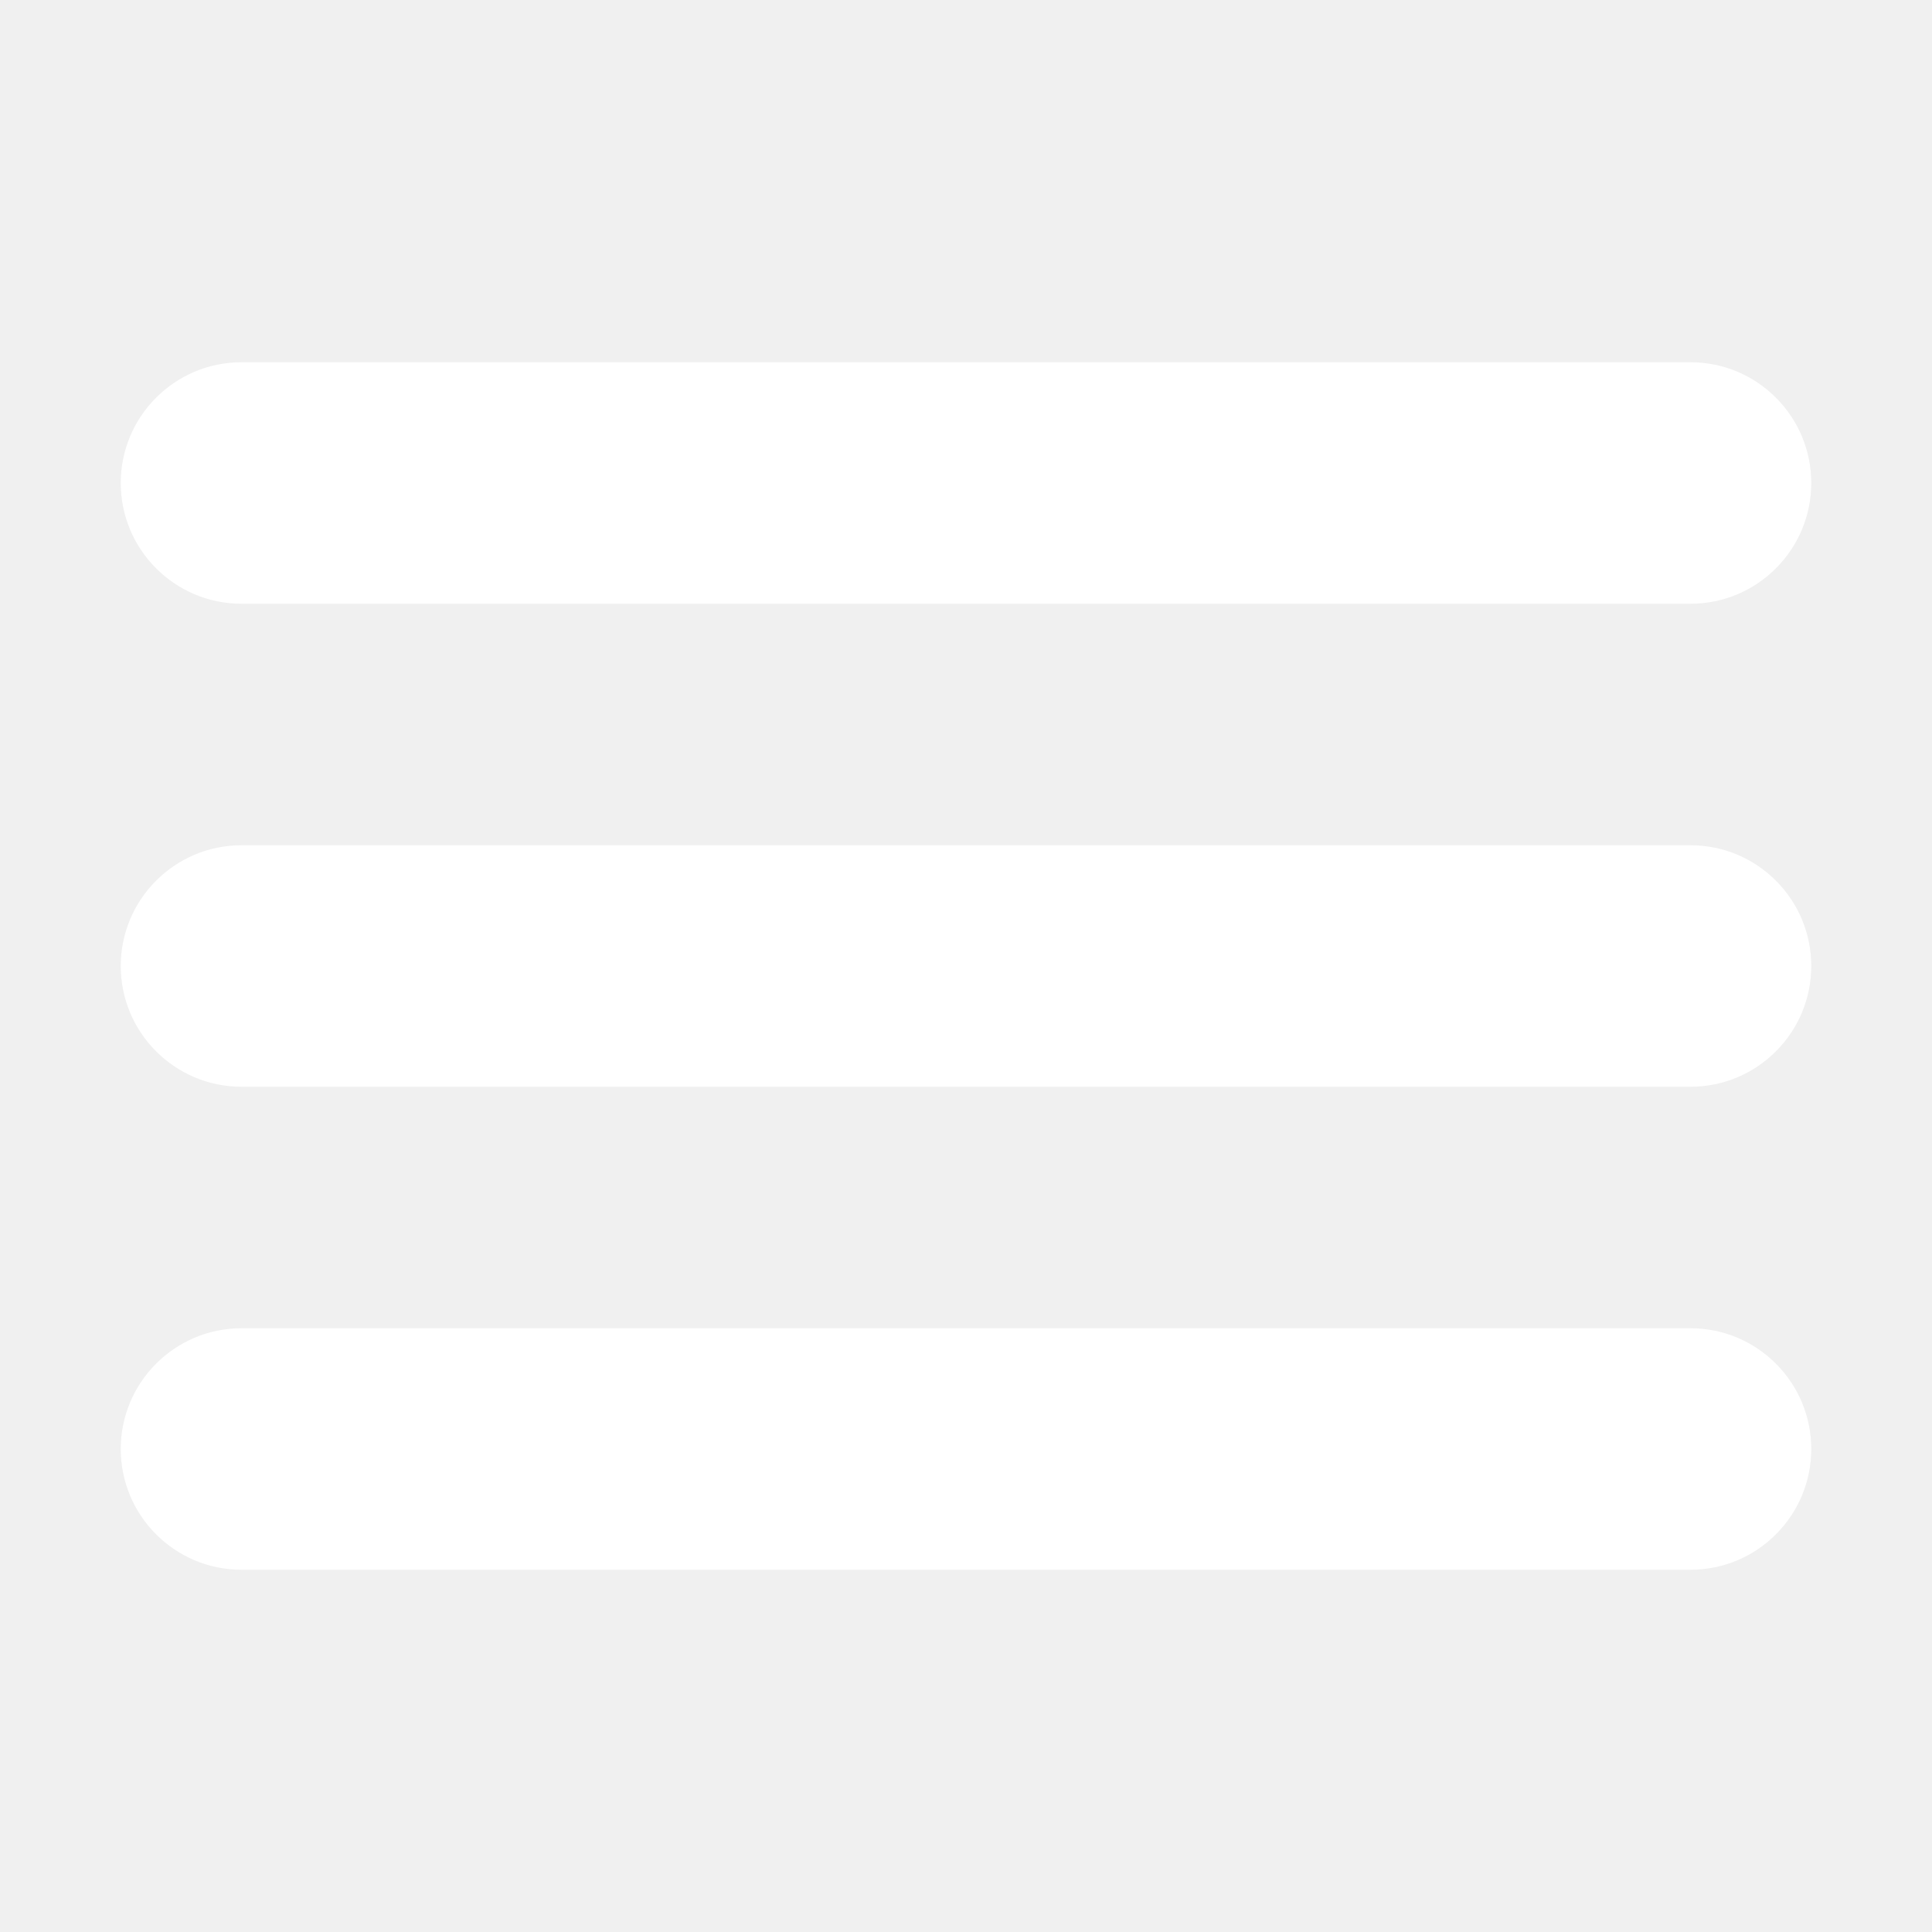
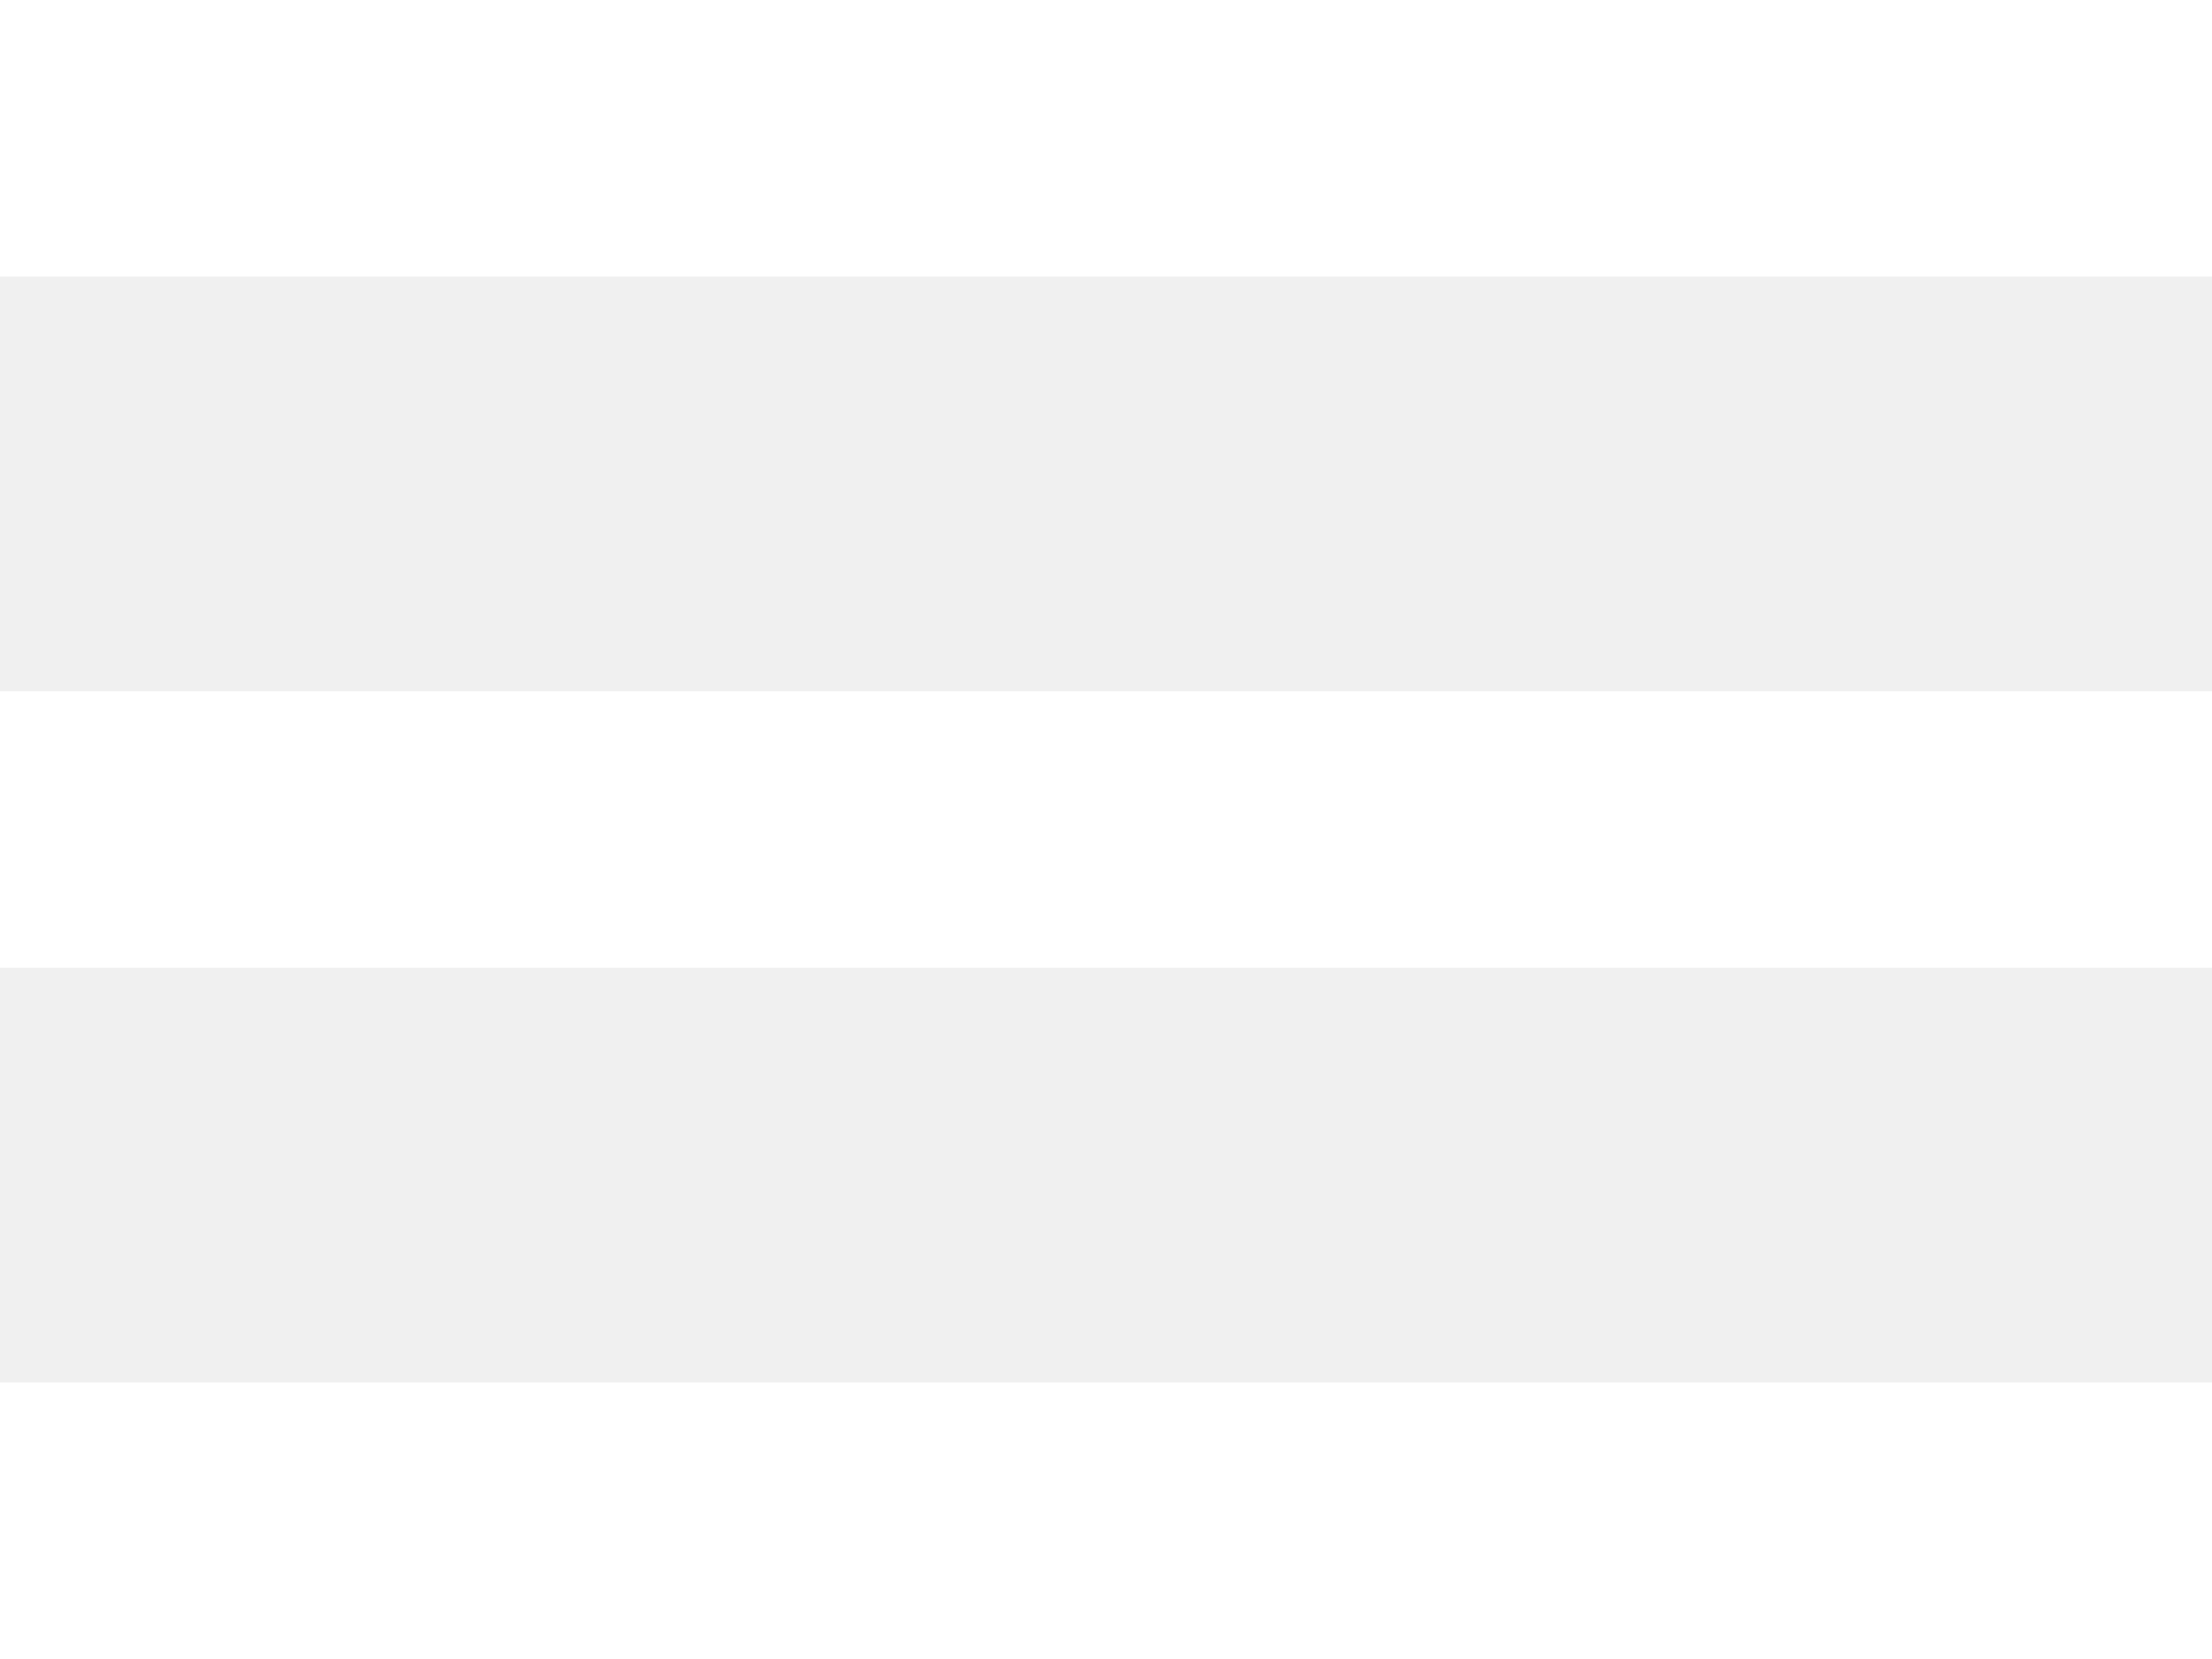
- <svg xmlns="http://www.w3.org/2000/svg" id="Layer_1" style="fill: white" version="1.1" viewBox="0 0 32 32" xml:space="preserve">
-   <path d="M4,10h24c1.104,0,2-0.896,2-2s-0.896-2-2-2H4C2.896,6,2,6.896,2,8S2.896,10,4,10z M28,14H4c-1.104,0-2,0.896-2,2  s0.896,2,2,2h24c1.104,0,2-0.896,2-2S29.104,14,28,14z M28,22H4c-1.104,0-2,0.896-2,2s0.896,2,2,2h24c1.104,0,2-0.896,2-2  S29.104,22,28,22z" />
+ <svg xmlns="http://www.w3.org/2000/svg" xmlns:xlink="http://www.w3.org/1999/xlink" width="16" height="12" viewBox="0 0 16 12">
+   <defs>
+     <path id="xua4a" d="M31 34h16v2H31zm0 5h16v2H31zm0 5h16v2H31z" />
+   </defs>
+   <g>
+     <g transform="translate(-31 -34)">
+       <use fill="#fff" xlink:href="#xua4a" />
+     </g>
+   </g>
</svg>
